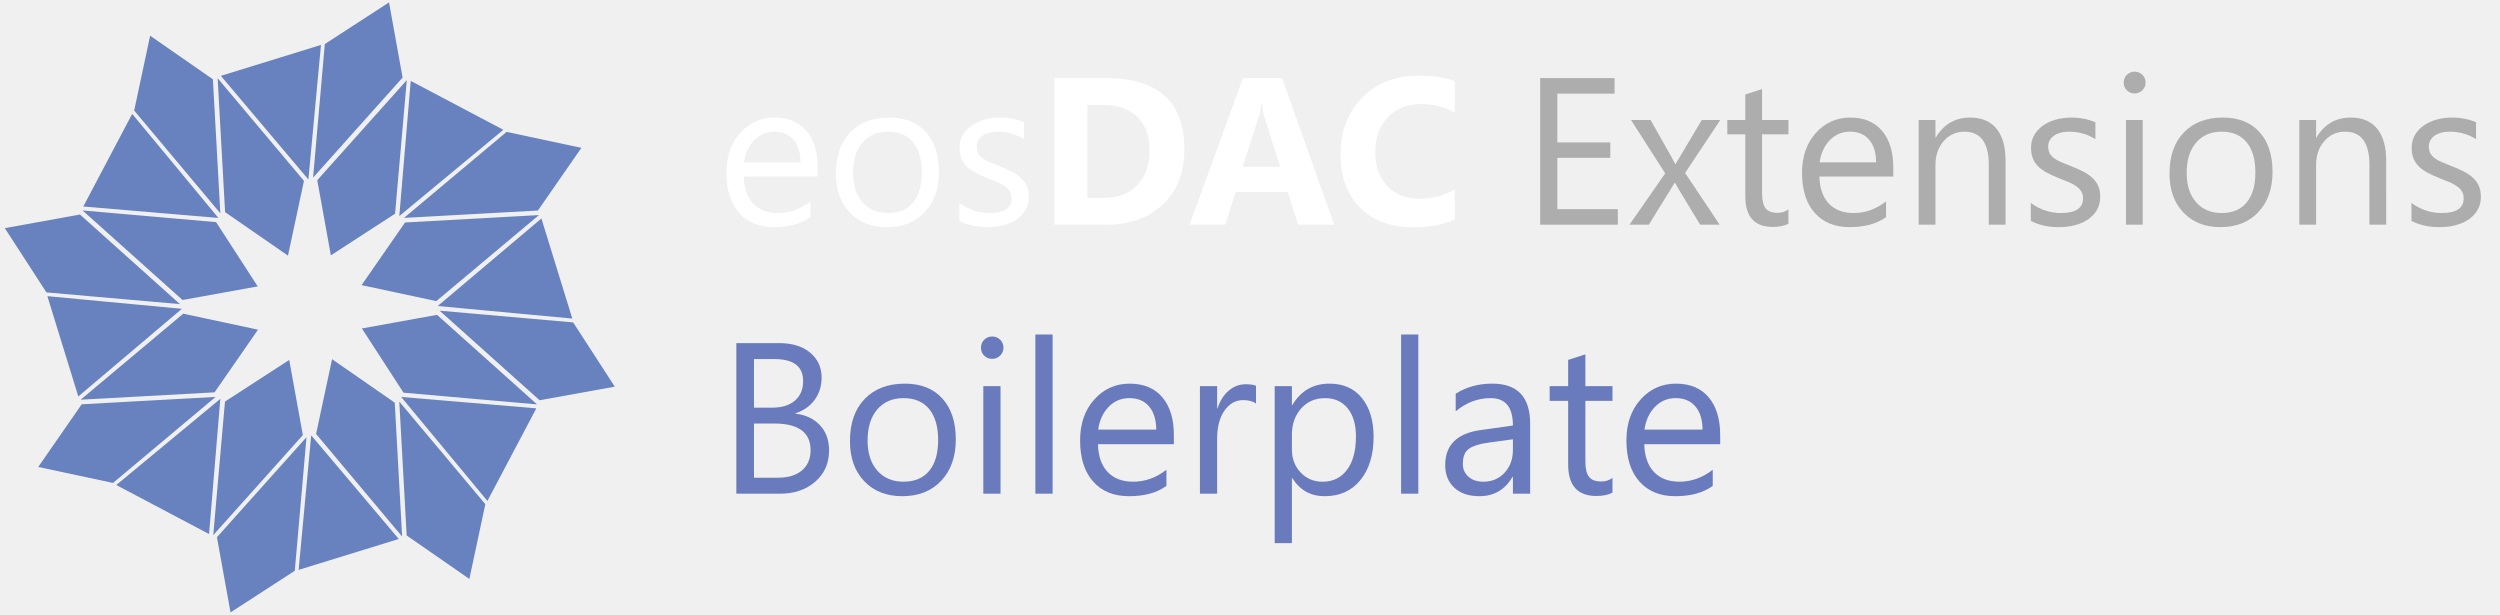
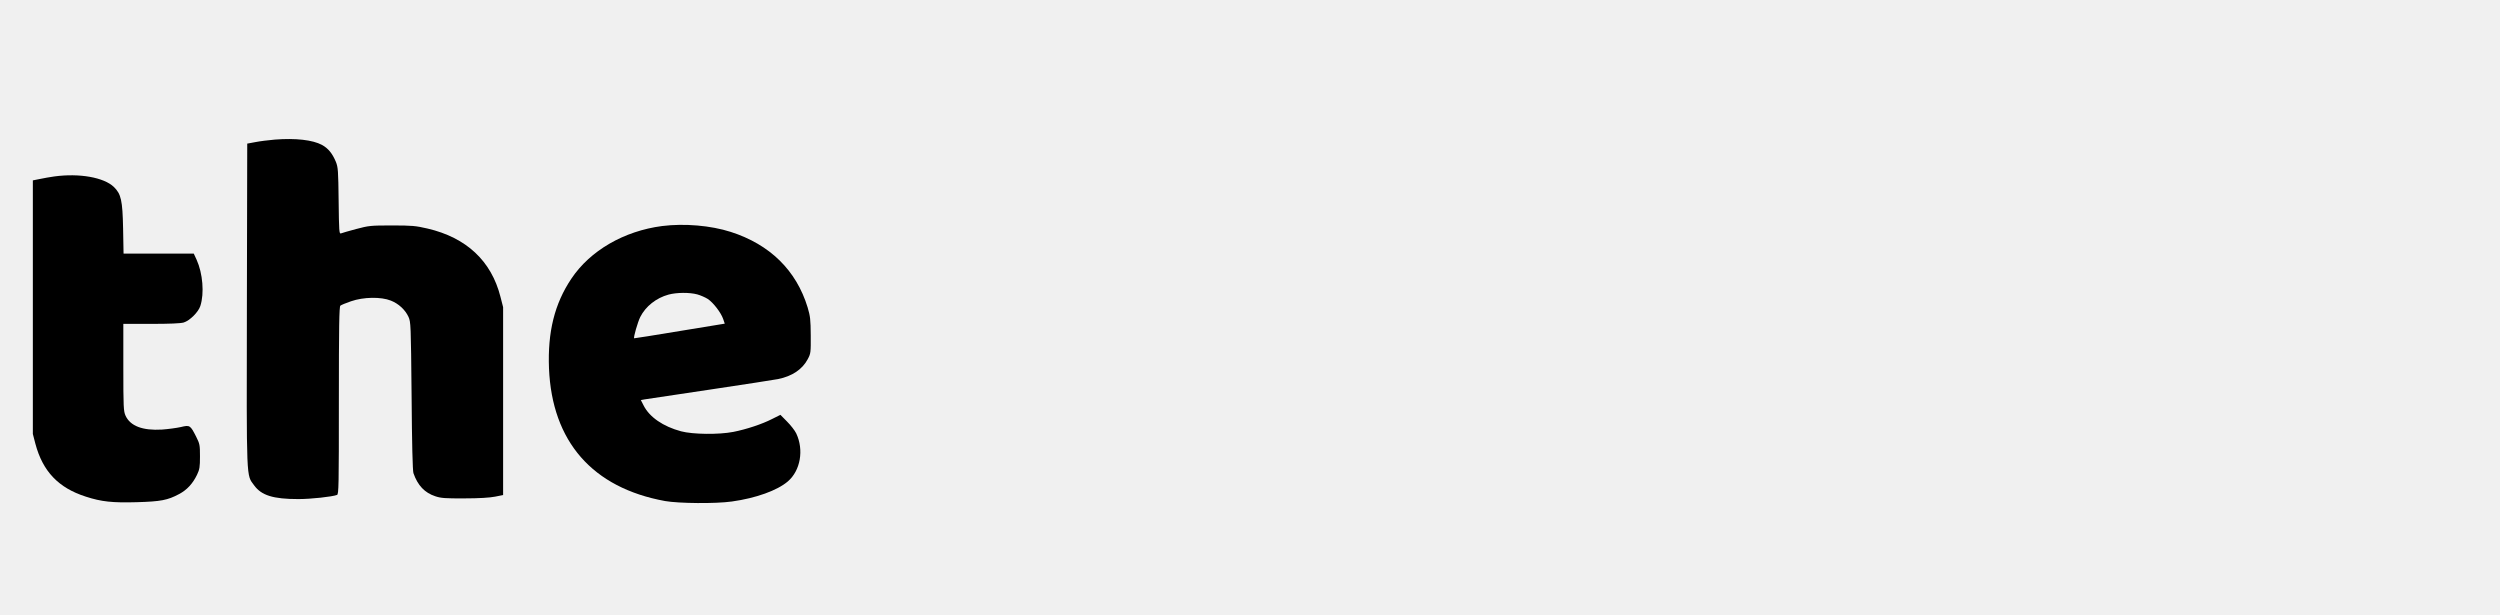
- <svg xmlns="http://www.w3.org/2000/svg" version="1.1" id="Layer_1" x="0px" y="0px" width="520.5px" height="128px" viewBox="0 0 520.5 128" enable-background="new 0 0 520.5 128" xml:space="preserve">
-   <g>
-     <g>
-       <path fill="#697BBC" d="M153.307,102.781V71.436h8.919c2.711,0,4.859,0.662,6.448,1.988c1.589,1.325,2.384,3.053,2.384,5.182    c0,1.777-0.48,3.322-1.442,4.635s-2.289,2.244-3.979,2.798v0.088c2.112,0.248,3.804,1.046,5.071,2.394    c1.269,1.35,1.901,3.102,1.901,5.258c0,2.683-0.962,4.854-2.885,6.515c-1.924,1.662-4.352,2.492-7.28,2.492h-9.138V102.781z     M156.979,74.758v10.121h3.761c2.011,0,3.592-0.484,4.744-1.454c1.151-0.97,1.727-2.335,1.727-4.099    c0-3.047-2.004-4.568-6.012-4.568H156.979z M156.979,88.18v11.279h4.983c2.157,0,3.83-0.51,5.018-1.529s1.782-2.42,1.782-4.197    c0-3.701-2.522-5.553-7.564-5.553H156.979z" />
-       <path fill="#697BBC" d="M187.847,103.309c-3.31,0-5.95-1.047-7.925-3.138c-1.976-2.092-2.962-4.864-2.962-8.319    c0-3.758,1.027-6.695,3.082-8.809c2.056-2.113,4.832-3.17,8.329-3.17c3.337,0,5.942,1.025,7.816,3.082    c1.873,2.055,2.809,4.904,2.809,8.547c0,3.57-1.009,6.432-3.026,8.581C193.95,102.232,191.243,103.309,187.847,103.309z     M188.11,82.891c-2.303,0-4.125,0.782-5.466,2.35c-1.341,1.566-2.012,3.729-2.012,6.48c0,2.653,0.679,4.745,2.033,6.275    c1.356,1.529,3.17,2.294,5.444,2.294c2.317,0,4.098-0.75,5.345-2.252c1.246-1.5,1.869-3.636,1.869-6.405    c0-2.798-0.624-4.953-1.869-6.471C192.208,83.646,190.427,82.891,188.11,82.891z" />
-       <path fill="#697BBC" d="M206.561,74.714c-0.643,0-1.188-0.219-1.641-0.655c-0.451-0.438-0.678-0.99-0.678-1.662    c0-0.67,0.227-1.228,0.678-1.672c0.451-0.445,0.998-0.666,1.641-0.666c0.655,0,1.213,0.221,1.672,0.666    c0.458,0.444,0.688,1.002,0.688,1.672c0,0.642-0.229,1.188-0.688,1.64C207.773,74.488,207.216,74.714,206.561,74.714z     M208.309,102.781h-3.584V80.396h3.584V102.781z" />
-       <path fill="#697BBC" d="M219.152,102.781h-3.584V69.643h3.584V102.781z" />
-       <path fill="#697BBC" d="M244.402,92.486h-15.806c0.058,2.49,0.729,4.416,2.012,5.771c1.282,1.354,3.046,2.033,5.29,2.033    c2.521,0,4.839-0.831,6.952-2.491v3.365c-1.969,1.43-4.569,2.145-7.806,2.145c-3.163,0-5.647-1.018-7.454-3.052    c-1.808-2.032-2.711-4.892-2.711-8.579c0-3.482,0.987-6.322,2.962-8.516c1.976-2.193,4.427-3.289,7.356-3.289    c2.929,0,5.196,0.945,6.799,2.842c1.604,1.895,2.405,4.523,2.405,7.893V92.486z M240.729,89.447    c-0.015-2.069-0.514-3.68-1.497-4.832c-0.984-1.15-2.351-1.727-4.1-1.727c-1.69,0-3.126,0.604-4.306,1.814    c-1.181,1.209-1.91,2.791-2.187,4.744H240.729L240.729,89.447z" />
-       <path fill="#697BBC" d="M261.497,84.025c-0.626-0.479-1.53-0.723-2.71-0.723c-1.53,0-2.81,0.723-3.837,2.166    c-1.027,1.441-1.542,3.409-1.542,5.902v11.41h-3.584V80.396h3.584v4.611h0.088c0.51-1.572,1.29-2.801,2.339-3.683    s2.224-1.323,3.521-1.323c0.932,0,1.646,0.104,2.142,0.307V84.025z" />
-       <path fill="#697BBC" d="M269.061,99.547h-0.088v13.532h-3.584V80.396h3.584v3.936h0.088c1.763-2.973,4.343-4.459,7.737-4.459    c2.887,0,5.139,1.002,6.756,3.005c1.617,2.005,2.427,4.688,2.427,8.058c0,3.744-0.911,6.742-2.732,8.994    c-1.821,2.254-4.313,3.379-7.477,3.379C272.872,103.309,270.635,102.055,269.061,99.547z M268.973,90.52v3.125    c0,1.853,0.601,3.422,1.804,4.713c1.202,1.289,2.729,1.934,4.58,1.934c2.171,0,3.873-0.831,5.104-2.491    c1.231-1.661,1.848-3.971,1.848-6.931c0-2.492-0.576-4.445-1.728-5.859c-1.15-1.412-2.711-2.119-4.678-2.119    c-2.085,0-3.761,0.727-5.028,2.176C269.608,86.516,268.973,88.332,268.973,90.52z" />
-       <path fill="#697BBC" d="M295.293,102.781h-3.584V69.643h3.584V102.781z" />
-       <path fill="#697BBC" d="M318.576,102.781h-3.586v-3.496h-0.087c-1.561,2.682-3.854,4.021-6.887,4.021    c-2.229,0-3.976-0.59-5.235-1.771c-1.261-1.181-1.891-2.747-1.891-4.7c0-4.184,2.462-6.615,7.389-7.301l6.711-0.939    c0-3.806-1.538-5.705-4.611-5.705c-2.696,0-5.131,0.918-7.303,2.754v-3.674c2.201-1.398,4.736-2.098,7.608-2.098    c5.26,0,7.892,2.783,7.892,8.35V102.781L318.576,102.781z M314.99,91.458l-5.398,0.744c-1.661,0.231-2.915,0.646-3.761,1.235    s-1.269,1.635-1.269,3.137c0,1.094,0.39,1.986,1.17,2.678c0.779,0.691,1.818,1.038,3.115,1.038c1.776,0,3.246-0.622,4.404-1.868    c1.158-1.247,1.737-2.824,1.737-4.732L314.99,91.458L314.99,91.458z" />
-       <path fill="#697BBC" d="M335.716,102.564c-0.847,0.465-1.96,0.699-3.346,0.699c-3.921,0-5.881-2.187-5.881-6.56V83.457h-3.848    v-3.061h3.848V74.93l3.586-1.156v6.623h5.641v3.061h-5.641V96.07c0,1.502,0.255,2.574,0.766,3.215    c0.51,0.643,1.354,0.962,2.534,0.962c0.904,0,1.685-0.248,2.341-0.744V102.564z" />
-       <path fill="#697BBC" d="M358.145,92.486h-15.807c0.059,2.49,0.729,4.416,2.012,5.771c1.282,1.354,3.046,2.033,5.29,2.033    c2.521,0,4.839-0.831,6.952-2.491v3.365c-1.969,1.43-4.569,2.145-7.806,2.145c-3.162,0-5.646-1.018-7.454-3.052    c-1.808-2.032-2.711-4.892-2.711-8.579c0-3.482,0.987-6.322,2.962-8.516c1.976-2.193,4.428-3.289,7.356-3.289    s5.195,0.945,6.799,2.842c1.604,1.895,2.405,4.523,2.405,7.893L358.145,92.486L358.145,92.486z M354.471,89.447    c-0.015-2.069-0.513-3.68-1.497-4.832c-0.983-1.15-2.351-1.727-4.1-1.727c-1.69,0-3.126,0.604-4.307,1.814    c-1.181,1.209-1.909,2.791-2.187,4.744H354.471L354.471,89.447z" />
-     </g>
-     <g>
-       <path fill="#FFFFFF" d="M170.245,36.755h-15.387c0.057,2.426,0.709,4.3,1.958,5.619c1.248,1.319,2.965,1.979,5.149,1.979    c2.454,0,4.71-0.808,6.768-2.426v3.277c-1.915,1.39-4.448,2.086-7.597,2.086c-3.079,0-5.498-0.99-7.258-2.969    s-2.639-4.765-2.639-8.354c0-3.391,0.961-6.153,2.884-8.289c1.922-2.135,4.311-3.202,7.162-3.202s5.057,0.921,6.618,2.767    c1.561,1.844,2.341,4.405,2.341,7.682V36.755z M166.669,33.798c-0.014-2.015-0.5-3.583-1.458-4.703    c-0.958-1.122-2.288-1.683-3.989-1.683c-1.646,0-3.044,0.589-4.193,1.768c-1.149,1.177-1.858,2.717-2.128,4.618H166.669z" />
-       <path fill="#FFFFFF" d="M184.631,47.29c-3.22,0-5.792-1.019-7.714-3.054c-1.923-2.036-2.884-4.736-2.884-8.098    c0-3.661,1-6.519,3.001-8.577c2-2.058,4.704-3.085,8.108-3.085c3.249,0,5.785,0.999,7.607,3c1.823,2.001,2.735,4.775,2.735,8.321    c0,3.477-0.982,6.261-2.947,8.354C190.572,46.243,187.937,47.29,184.631,47.29z M184.887,27.412c-2.242,0-4.017,0.764-5.32,2.288    c-1.306,1.525-1.958,3.629-1.958,6.311c0,2.582,0.66,4.618,1.979,6.107c1.319,1.49,3.085,2.234,5.3,2.234    c2.255,0,3.989-0.729,5.203-2.192c1.214-1.46,1.819-3.539,1.819-6.234c0-2.725-0.605-4.824-1.819-6.299    C188.877,28.15,187.142,27.412,184.887,27.412z" />
-       <path fill="#FFFFFF" d="M199.741,45.992v-3.746c1.901,1.405,3.993,2.106,6.278,2.106c3.063,0,4.597-1.021,4.597-3.063    c0-0.582-0.131-1.075-0.394-1.479c-0.264-0.404-0.617-0.762-1.064-1.074c-0.446-0.313-0.972-0.594-1.575-0.841    c-0.603-0.248-1.252-0.508-1.946-0.777c-0.966-0.384-1.813-0.77-2.544-1.16c-0.729-0.389-1.341-0.829-1.829-1.319    c-0.49-0.489-0.859-1.046-1.107-1.671c-0.249-0.624-0.373-1.354-0.373-2.191c0-1.022,0.234-1.927,0.702-2.713    c0.468-0.788,1.092-1.448,1.873-1.979c0.78-0.532,1.671-0.934,2.671-1.202c1-0.27,2.032-0.404,3.096-0.404    c1.888,0,3.576,0.326,5.065,0.978v3.534c-1.604-1.051-3.448-1.576-5.534-1.576c-0.652,0-1.242,0.075-1.766,0.225    c-0.525,0.148-0.977,0.357-1.353,0.627c-0.376,0.271-0.667,0.593-0.872,0.969c-0.206,0.376-0.309,0.79-0.309,1.245    c0,0.567,0.103,1.043,0.309,1.427c0.205,0.382,0.507,0.723,0.904,1.021c0.396,0.298,0.879,0.567,1.447,0.809    c0.566,0.242,1.213,0.504,1.936,0.787c0.965,0.369,1.831,0.749,2.597,1.139c0.767,0.39,1.419,0.83,1.958,1.32    c0.54,0.489,0.954,1.053,1.245,1.691c0.291,0.638,0.438,1.397,0.438,2.277c0,1.077-0.238,2.015-0.712,2.81    c-0.477,0.793-1.111,1.453-1.905,1.979c-0.795,0.525-1.71,0.914-2.746,1.17c-1.036,0.256-2.121,0.384-3.256,0.384    C203.33,47.29,201.387,46.856,199.741,45.992z" />
-       <path fill="#FFFFFF" d="M219.511,46.778V16.261h10.811c10.84,0,16.259,4.959,16.259,14.877c0,4.753-1.479,8.547-4.437,11.385    s-6.899,4.256-11.822,4.256L219.511,46.778L219.511,46.778z M226.385,21.858v19.346h3.405c2.98,0,5.317-0.895,7.012-2.682    c1.696-1.789,2.544-4.221,2.544-7.3c0-2.909-0.841-5.196-2.522-6.864c-1.681-1.666-4.04-2.5-7.076-2.5H226.385L226.385,21.858z" />
-       <path fill="#FFFFFF" d="M277.78,46.778h-7.491l-2.17-6.788h-10.854l-2.149,6.788h-7.449l11.108-30.518h8.15L277.78,46.778z     M266.543,34.712l-3.276-10.257c-0.241-0.767-0.412-1.683-0.512-2.745h-0.17c-0.07,0.893-0.249,1.78-0.531,2.66l-3.32,10.342    H266.543z" />
-       <path fill="#FFFFFF" d="M302.892,45.694c-2.229,1.077-5.136,1.616-8.726,1.616c-4.682,0-8.363-1.375-11.045-4.128    c-2.681-2.753-4.021-6.419-4.021-11.003c0-4.88,1.507-8.839,4.521-11.875c3.015-3.035,6.927-4.555,11.736-4.555    c2.979,0,5.491,0.376,7.534,1.129v6.618c-2.043-1.22-4.37-1.83-6.98-1.83c-2.866,0-5.178,0.901-6.938,2.703    c-1.761,1.802-2.64,4.241-2.64,7.321c0,2.949,0.83,5.302,2.489,7.054c1.66,1.753,3.895,2.629,6.704,2.629    c2.683,0,5.136-0.653,7.363-1.959L302.892,45.694L302.892,45.694z" />
-       <path fill="#AEADAD" d="M336.837,46.778h-16.175V16.261h15.493v3.235h-11.918v10.15h11.023v3.214h-11.023v10.685h12.6V46.778z" />
-       <path fill="#AEADAD" d="M358.16,24.986l-7.319,11.024l7.191,10.768h-4.063l-4.277-7.065c-0.27-0.438-0.589-0.992-0.958-1.659    h-0.085c-0.071,0.128-0.404,0.682-1.001,1.659l-4.362,7.065h-4.021l7.427-10.683l-7.108-11.109h4.065l4.213,7.448    c0.313,0.554,0.618,1.122,0.915,1.704h0.085l5.449-9.152H358.16z" />
-       <path fill="#AEADAD" d="M372.354,46.565c-0.82,0.454-1.908,0.682-3.255,0.682c-3.816,0-5.726-2.128-5.726-6.384V27.966h-3.745    v-2.979h3.745v-5.319l3.49-1.129v6.448h5.489v2.979h-5.489v12.279c0,1.461,0.248,2.505,0.744,3.129    c0.497,0.625,1.319,0.936,2.469,0.936c0.88,0,1.642-0.241,2.276-0.723L372.354,46.565L372.354,46.565z" />
-       <path fill="#AEADAD" d="M394.188,36.755h-15.386c0.056,2.426,0.709,4.3,1.958,5.619c1.248,1.319,2.964,1.979,5.149,1.979    c2.453,0,4.71-0.808,6.769-2.426v3.277c-1.915,1.39-4.448,2.086-7.599,2.086c-3.078,0-5.499-0.99-7.258-2.969    s-2.639-4.765-2.639-8.354c0-3.391,0.961-6.153,2.883-8.289c1.924-2.135,4.312-3.202,7.162-3.202c2.853,0,5.059,0.921,6.618,2.767    c1.561,1.844,2.341,4.405,2.341,7.682L394.188,36.755L394.188,36.755z M390.614,33.798c-0.015-2.015-0.501-3.583-1.458-4.703    c-0.958-1.122-2.288-1.683-3.99-1.683c-1.646,0-3.044,0.589-4.191,1.768c-1.149,1.177-1.859,2.717-2.128,4.618H390.614z" />
-       <path fill="#AEADAD" d="M417.557,46.778h-3.49V34.352c0-4.625-1.688-6.939-5.064-6.939c-1.744,0-3.188,0.657-4.33,1.969    c-1.144,1.313-1.713,2.969-1.713,4.971V46.78h-3.489V24.986h3.489v3.618h0.085c1.646-2.752,4.028-4.128,7.149-4.128    c2.384,0,4.207,0.77,5.47,2.309c1.264,1.54,1.895,3.763,1.895,6.672L417.557,46.778L417.557,46.778z" />
-       <path fill="#AEADAD" d="M422.813,45.992v-3.746c1.901,1.405,3.993,2.106,6.277,2.106c3.064,0,4.597-1.021,4.597-3.063    c0-0.582-0.13-1.075-0.393-1.479c-0.264-0.404-0.618-0.762-1.063-1.074c-0.447-0.313-0.973-0.594-1.576-0.841    c-0.604-0.248-1.252-0.508-1.945-0.777c-0.966-0.384-1.813-0.77-2.545-1.16c-0.729-0.389-1.34-0.829-1.829-1.319    c-0.489-0.489-0.858-1.046-1.107-1.671c-0.248-0.624-0.371-1.354-0.371-2.191c0-1.022,0.234-1.927,0.702-2.713    c0.469-0.788,1.092-1.448,1.873-1.979c0.779-0.532,1.671-0.934,2.67-1.202c1.001-0.27,2.033-0.404,3.098-0.404    c1.888,0,3.574,0.326,5.063,0.978v3.534c-1.604-1.051-3.446-1.576-5.532-1.576c-0.652,0-1.242,0.075-1.768,0.225    c-0.523,0.148-0.976,0.357-1.351,0.627c-0.376,0.271-0.667,0.593-0.873,0.969s-0.309,0.79-0.309,1.245    c0,0.567,0.103,1.043,0.309,1.427c0.206,0.382,0.507,0.723,0.904,1.021c0.396,0.298,0.88,0.567,1.446,0.809    c0.567,0.242,1.214,0.504,1.938,0.787c0.965,0.369,1.83,0.749,2.596,1.139c0.768,0.39,1.421,0.83,1.96,1.32    c0.537,0.489,0.953,1.053,1.244,1.691c0.289,0.638,0.437,1.397,0.437,2.277c0,1.077-0.238,2.015-0.713,2.81    c-0.477,0.793-1.109,1.453-1.905,1.979c-0.795,0.525-1.709,0.914-2.745,1.17c-1.035,0.256-2.121,0.384-3.255,0.384    C426.401,47.29,424.459,46.856,422.813,45.992z" />
-       <path fill="#AEADAD" d="M444.413,19.454c-0.624,0-1.155-0.213-1.597-0.639c-0.438-0.427-0.659-0.964-0.659-1.617    c0-0.653,0.222-1.195,0.659-1.629c0.44-0.433,0.973-0.648,1.597-0.648c0.639,0,1.183,0.216,1.63,0.648    c0.444,0.434,0.67,0.976,0.67,1.629c0,0.624-0.226,1.155-0.67,1.596C445.595,19.233,445.052,19.454,444.413,19.454z     M446.115,46.778h-3.488V24.986h3.488V46.778z" />
-       <path fill="#AEADAD" d="M462.291,47.29c-3.222,0-5.792-1.019-7.716-3.054c-1.922-2.036-2.884-4.736-2.884-8.098    c0-3.661,1.001-6.519,3.001-8.577c2.001-2.058,4.704-3.085,8.107-3.085c3.25,0,5.784,0.999,7.608,3    c1.823,2.001,2.734,4.775,2.734,8.321c0,3.477-0.982,6.261-2.947,8.354C468.23,46.243,465.596,47.29,462.291,47.29z     M462.547,27.412c-2.243,0-4.017,0.764-5.32,2.288c-1.307,1.525-1.958,3.629-1.958,6.311c0,2.582,0.659,4.618,1.979,6.107    c1.318,1.49,3.084,2.234,5.3,2.234c2.256,0,3.988-0.729,5.202-2.192c1.213-1.46,1.82-3.539,1.82-6.234    c0-2.725-0.607-4.824-1.82-6.299C466.535,28.15,464.802,27.412,462.547,27.412z" />
-       <path fill="#AEADAD" d="M496.809,46.778h-3.491V34.352c0-4.625-1.688-6.939-5.063-6.939c-1.745,0-3.188,0.657-4.33,1.969    c-1.144,1.313-1.714,2.969-1.714,4.971V46.78h-3.489V24.986h3.489v3.618h0.085c1.646-2.752,4.028-4.128,7.15-4.128    c2.383,0,4.206,0.77,5.47,2.309c1.263,1.54,1.895,3.763,1.895,6.672L496.809,46.778L496.809,46.778z" />
-       <path fill="#AEADAD" d="M502.065,45.992v-3.746c1.9,1.405,3.993,2.106,6.277,2.106c3.064,0,4.597-1.021,4.597-3.063    c0-0.582-0.131-1.075-0.393-1.479c-0.264-0.404-0.618-0.762-1.063-1.074c-0.447-0.313-0.973-0.594-1.576-0.841    c-0.604-0.248-1.252-0.508-1.945-0.777c-0.966-0.384-1.813-0.77-2.544-1.16c-0.731-0.389-1.341-0.829-1.83-1.319    c-0.489-0.489-0.858-1.046-1.107-1.671c-0.248-0.624-0.371-1.354-0.371-2.191c0-1.022,0.233-1.927,0.702-2.713    c0.469-0.788,1.092-1.448,1.873-1.979c0.779-0.532,1.671-0.934,2.67-1.202c1.001-0.27,2.033-0.404,3.098-0.404    c1.888,0,3.574,0.326,5.063,0.978v3.534c-1.604-1.051-3.446-1.576-5.532-1.576c-0.653,0-1.242,0.075-1.768,0.225    c-0.523,0.148-0.976,0.357-1.351,0.627c-0.376,0.271-0.667,0.593-0.873,0.969s-0.309,0.79-0.309,1.245    c0,0.567,0.103,1.043,0.309,1.427c0.206,0.382,0.507,0.723,0.904,1.021c0.397,0.298,0.88,0.567,1.446,0.809    c0.567,0.242,1.214,0.504,1.938,0.787c0.964,0.369,1.83,0.749,2.597,1.139s1.419,0.83,1.959,1.32    c0.537,0.489,0.953,1.053,1.244,1.691c0.289,0.638,0.437,1.397,0.437,2.277c0,1.077-0.238,2.015-0.713,2.81    c-0.477,0.793-1.109,1.453-1.905,1.979c-0.795,0.525-1.709,0.914-2.745,1.17c-1.035,0.256-2.121,0.384-3.255,0.384    C505.654,47.29,503.712,46.856,502.065,45.992z" />
-     </g>
-   </g>
-   <g>
-     <rect id="ArtBoard1" x="-47" y="-38.206" fill="none" width="223.96" height="223.959" />
-   </g>
-   <g>
-     <g>
-       <g>
-         <path id="SVGID_1_" fill="#6782BE" d="M65.184,36.979l2.444-27.81L80.995,0.5l2.825,15.649L65.184,36.979z M59.955,53.223     l3.329-15.566L45.313,16.284l1.552,27.879L59.955,53.223z M68.884,53.163l13.367-8.667l2.444-27.809L66.056,37.516L68.884,53.163     z M75.277,59.367l15.567,3.322l21.363-17.908L84.33,46.32L75.277,59.367z M75.344,68.383l8.667,13.371l27.808,2.441     L90.994,65.551L75.344,68.383z M69.135,74.784l-3.326,15.563l17.913,21.358l-1.537-27.872L69.135,74.784z M60.219,74.941     l-13.378,8.666l-2.439,27.807L63.05,90.592L60.219,74.941z M53.718,68.637l-15.565-3.328l-21.36,17.91l27.875-1.531     L53.718,68.637z M38.152,65.309L38.152,65.309L38.152,65.309L38.152,65.309z M53.656,59.628L44.99,46.249l-27.809-2.438     l20.824,18.65L53.656,59.628z M37.472,63.319L16.648,44.667L1,47.498l8.667,13.379L37.472,63.319z M44.323,16.505L31.258,7.437     l-3.321,15.581L45.874,44.41L44.323,16.505z M111.99,43.833l9.053-13.049l-15.567-3.325L84.11,45.367L111.99,43.833z      M119.332,67.126l-27.807-2.442l20.825,18.649L128,80.502L119.332,67.126z M84.669,111.486l13.052,9.05l3.323-15.563     L83.132,83.613L84.669,111.486z M45.165,111.852l2.832,15.648l13.377-8.666l2.442-27.811L45.165,111.852z M17.01,84.172     L7.958,97.223l15.569,3.326l21.362-17.91L17.01,84.172z M24.21,100.979l19.316,10.209l2.346-28.145L24.21,100.979z      M16.303,82.538l21.562-18.243L9.863,61.66L16.303,82.538z M27.521,23.711L17.343,42.996l28.127,2.377L27.521,23.711z      M66.827,9.353l-20.842,6.436L64.208,37.37L66.827,9.353z M104.795,27.025l-19.28-10.18L83.136,44.98L104.795,27.025z      M112.719,45.49L91.136,63.711l28.018,2.616L112.719,45.49z M101.477,104.295l10.187-19.279l-28.141-2.375L101.477,104.295z      M62.175,118.648l20.844-6.432L64.792,90.635L62.175,118.648z" />
-       </g>
-     </g>
+ <svg xmlns="http://www.w3.org/2000/svg" version="1.0" width="2169pt" height="533pt" viewBox="0 0 2169 533" preserveAspectRatio="xMidYMid meet">
+   <g transform="translate(0,533) scale(0.1,-0.1)" fill="#000000" stroke="none">
+     <path d="M2385 4119 c-55 -5 -131 -14 -170 -22 l-70 -13 -3 -1400 c-3 -1554 -6 -1470 63 -1565 63 -87 165 -119 383 -119 110 0 293 20 336 36 15 6 16 77 16 819 0 643 3 815 13 823 7 6 48 23 92 38 109 38 261 40 346 6 68 -27 124 -79 153 -141 20 -45 21 -62 27 -686 3 -413 9 -651 16 -670 37 -107 98 -171 191 -201 48 -16 87 -19 252 -18 126 0 220 6 265 15 l70 14 0 815 0 815 -23 90 c-79 311 -295 513 -632 592 -104 24 -134 27 -310 27 -186 0 -200 -2 -310 -31 -63 -17 -123 -34 -132 -38 -15 -6 -17 17 -20 282 -3 263 -5 292 -24 339 -30 72 -66 117 -121 147 -81 43 -228 60 -408 46z" />
+     <path d="M470 3799 c-36 -5 -92 -15 -125 -22 l-60 -12 0 -1100 0 -1100 22 -85 c64 -240 200 -383 438 -459 136 -44 229 -54 443 -48 206 6 266 17 365 70 69 36 119 91 156 167 23 48 26 68 26 160 0 101 -2 109 -34 173 -50 98 -54 101 -132 82 -35 -8 -109 -18 -164 -22 -168 -10 -275 31 -316 121 -17 38 -19 71 -19 419 l0 377 241 0 c161 0 255 4 283 12 52 16 127 90 144 143 36 110 21 284 -32 401 l-25 54 -304 0 -305 0 -4 218 c-5 244 -17 298 -80 360 -87 83 -299 121 -518 91z" />
+     <path d="M5745 3369 c-331 -43 -625 -213 -788 -457 -146 -218 -206 -461 -194 -777 26 -636 377 -1037 1007 -1152 118 -21 440 -24 580 -4 209 29 394 96 485 174 110 94 141 274 73 417 -12 25 -48 71 -80 103 l-57 58 -72 -36 c-88 -45 -221 -89 -336 -112 -128 -25 -353 -22 -454 5 -156 42 -274 123 -325 224 l-24 47 33 6 c17 3 273 41 567 85 294 44 560 85 590 91 123 25 211 84 258 173 26 49 27 56 26 206 -1 138 -4 165 -27 243 -98 321 -327 546 -667 655 -174 56 -403 75 -595 51z m304 -593 c29 -8 70 -26 92 -40 47 -31 114 -118 133 -173 l14 -41 -391 -64 c-216 -36 -393 -64 -395 -63 -8 6 31 141 53 185 47 93 139 165 245 194 71 19 181 20 249 2z" />
  </g>
</svg>
